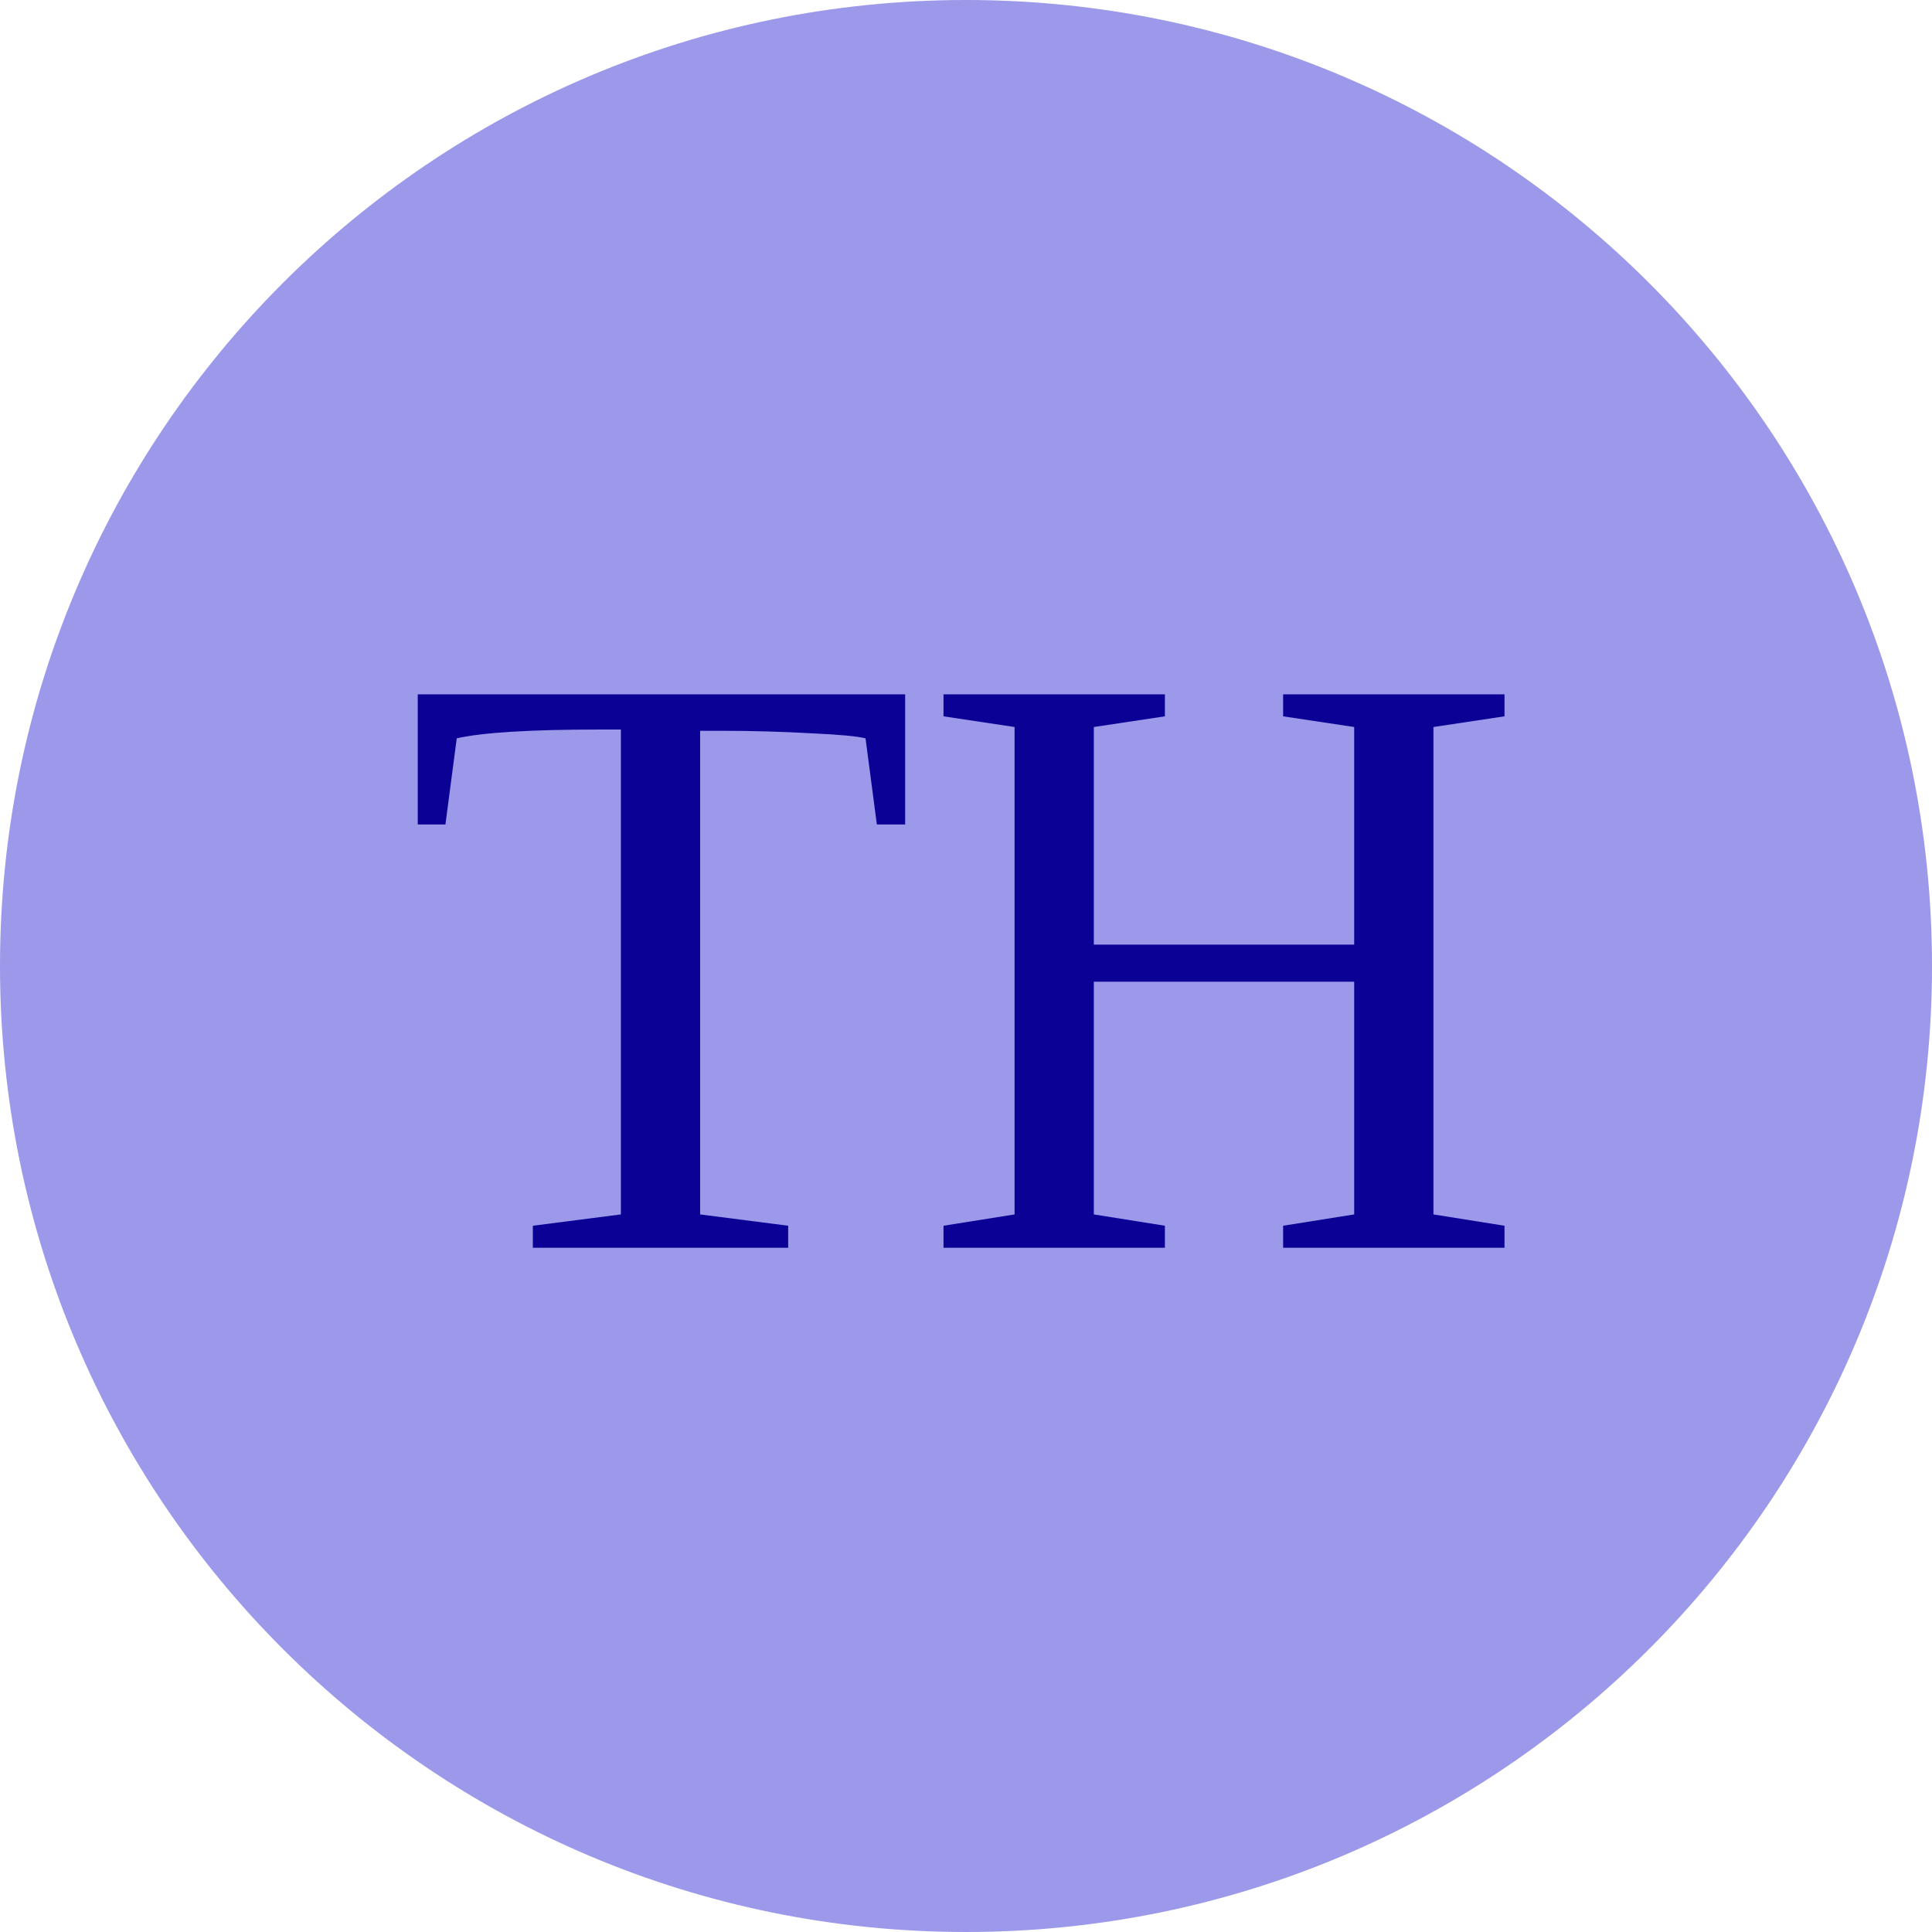
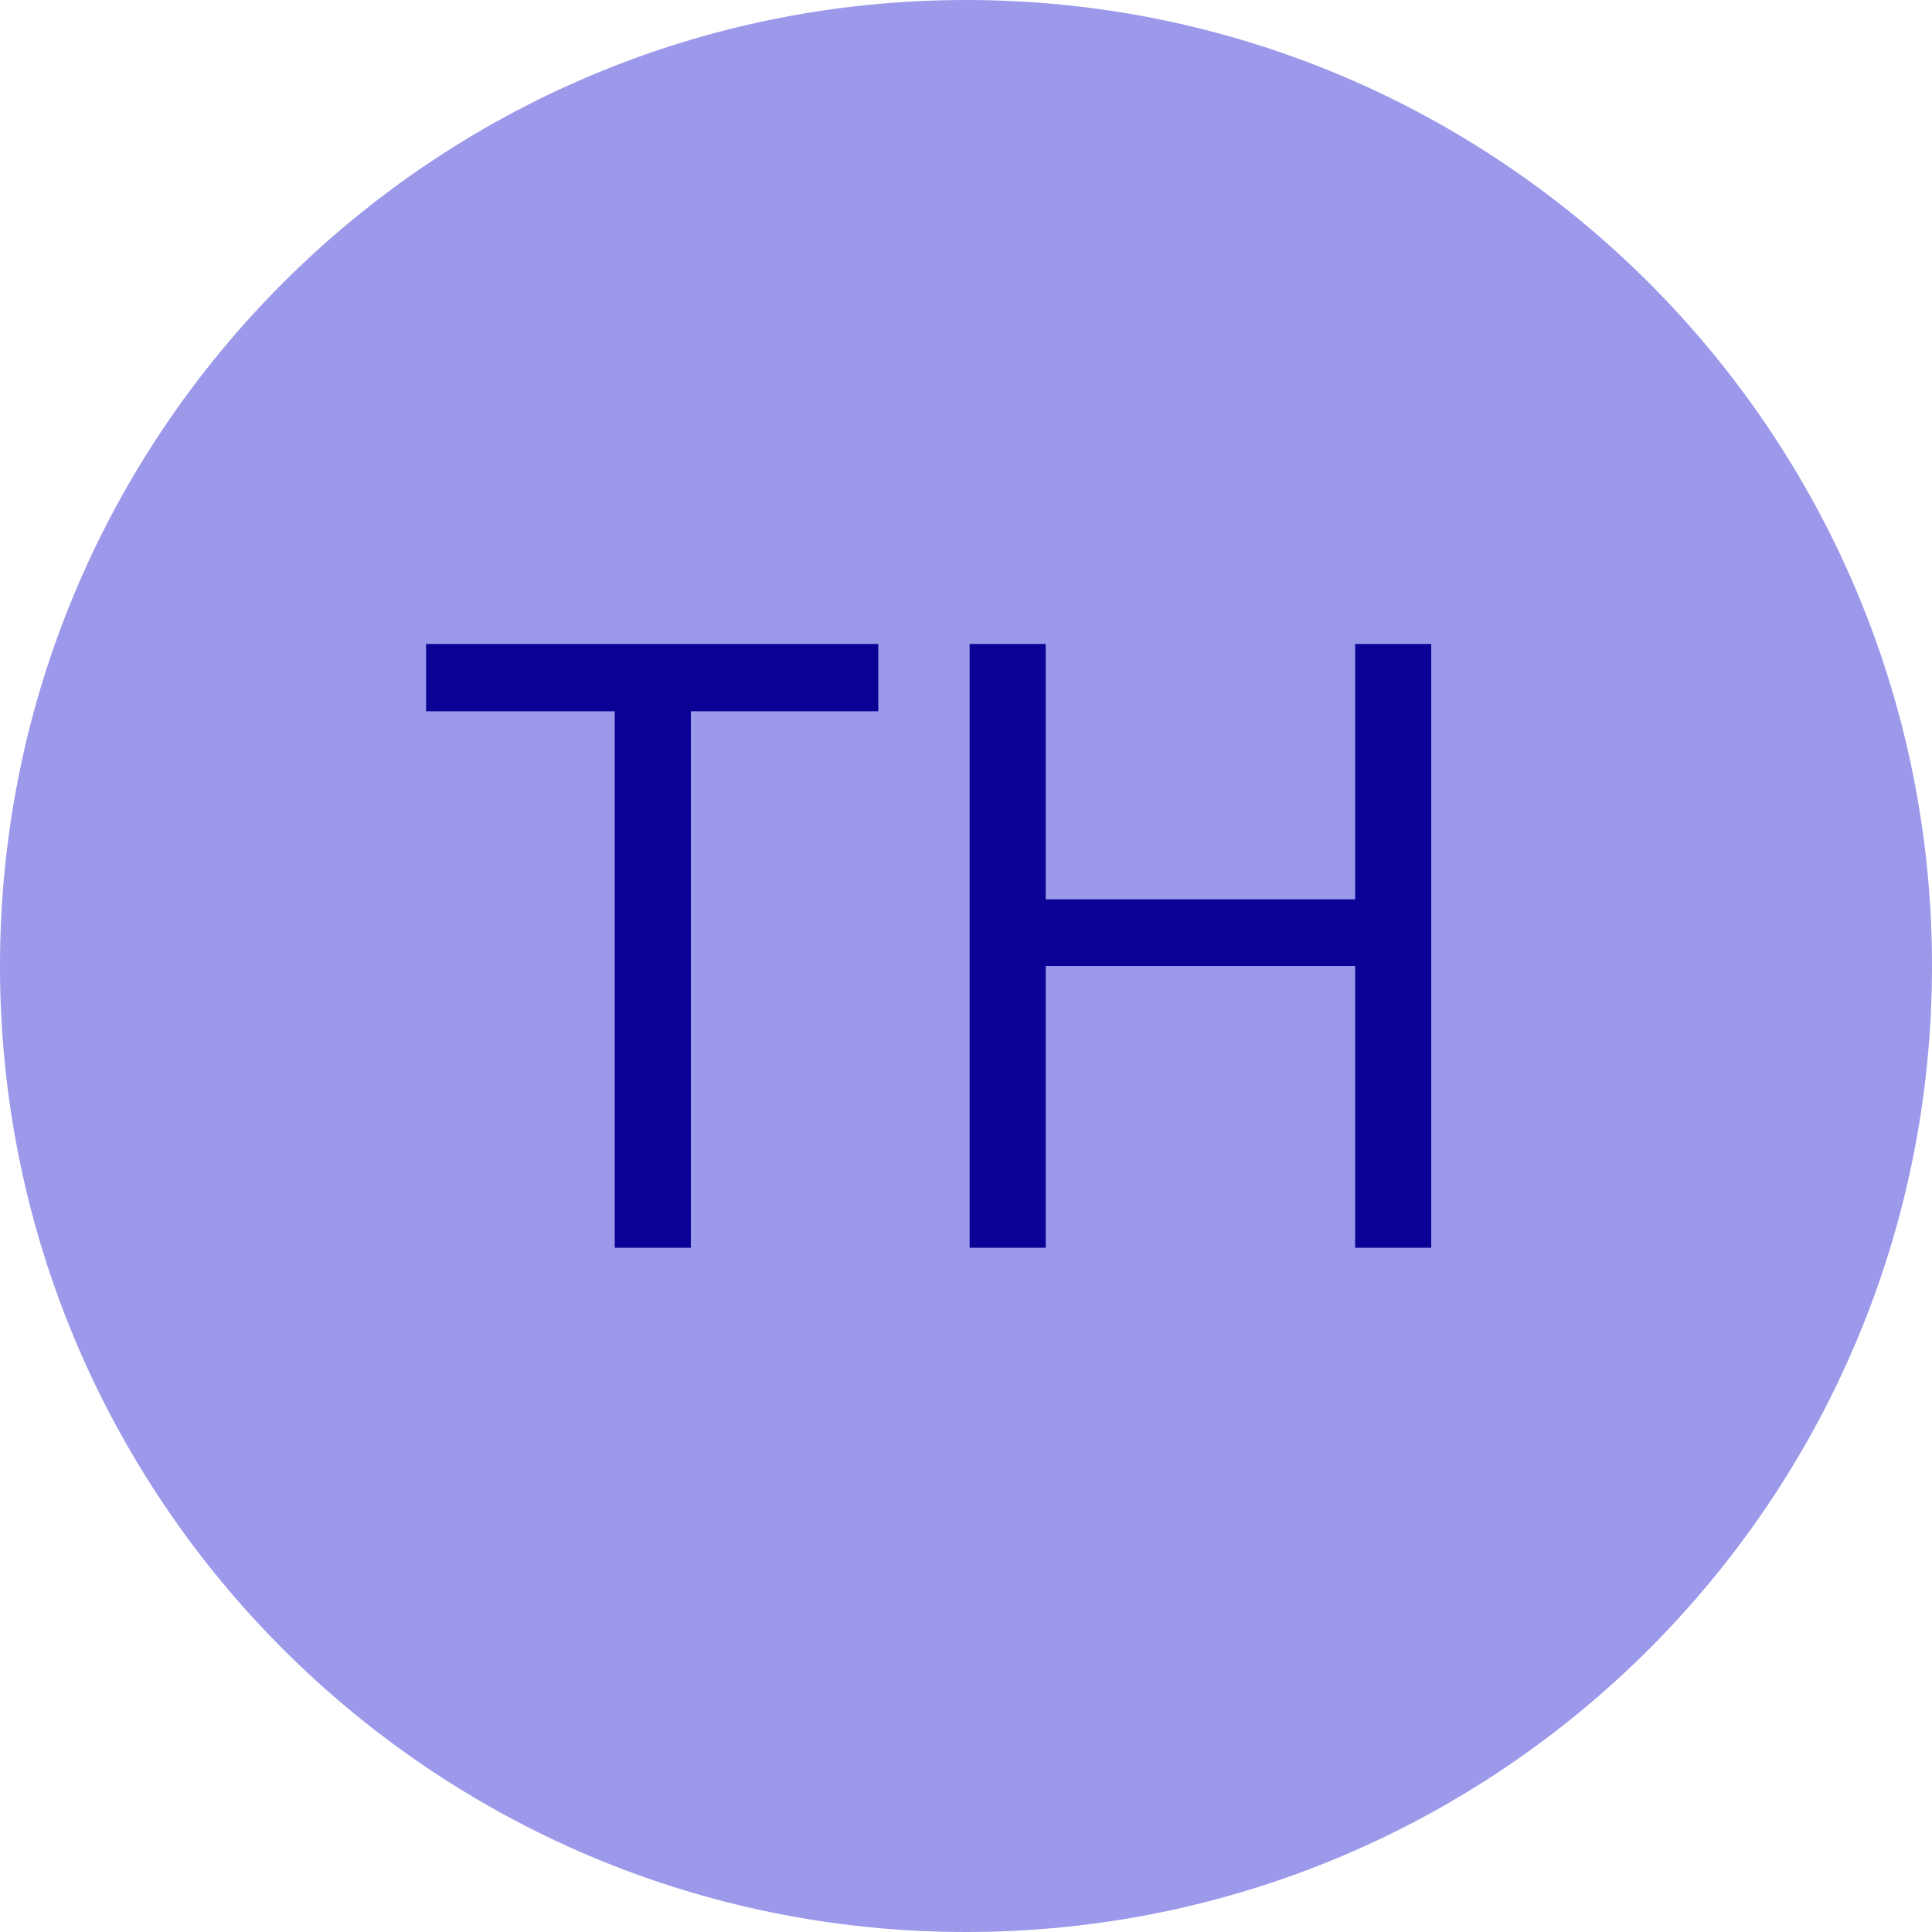
<svg xmlns="http://www.w3.org/2000/svg" width="48" height="48">
-   <defs>
-     <style type="text/css">
- 
- text { text-anchor:middle;dominant-baseline:auto;font-family:,sans-serif;font-size:21px;fill:#0b0295 }
- 
- </style>
-   </defs>
  <circle cx="24" cy="24" r="24" fill="#9c98ea" stroke="#a4a3bc" stroke-width="0" stroke-dasharray="none" />
-   <text x="24" y="31">TH</text>
+   <text x="24" y="31" text-anchor="middle" font-family="sans-serif" font-size="21" fill="#0b0295">TH</text>
</svg>
